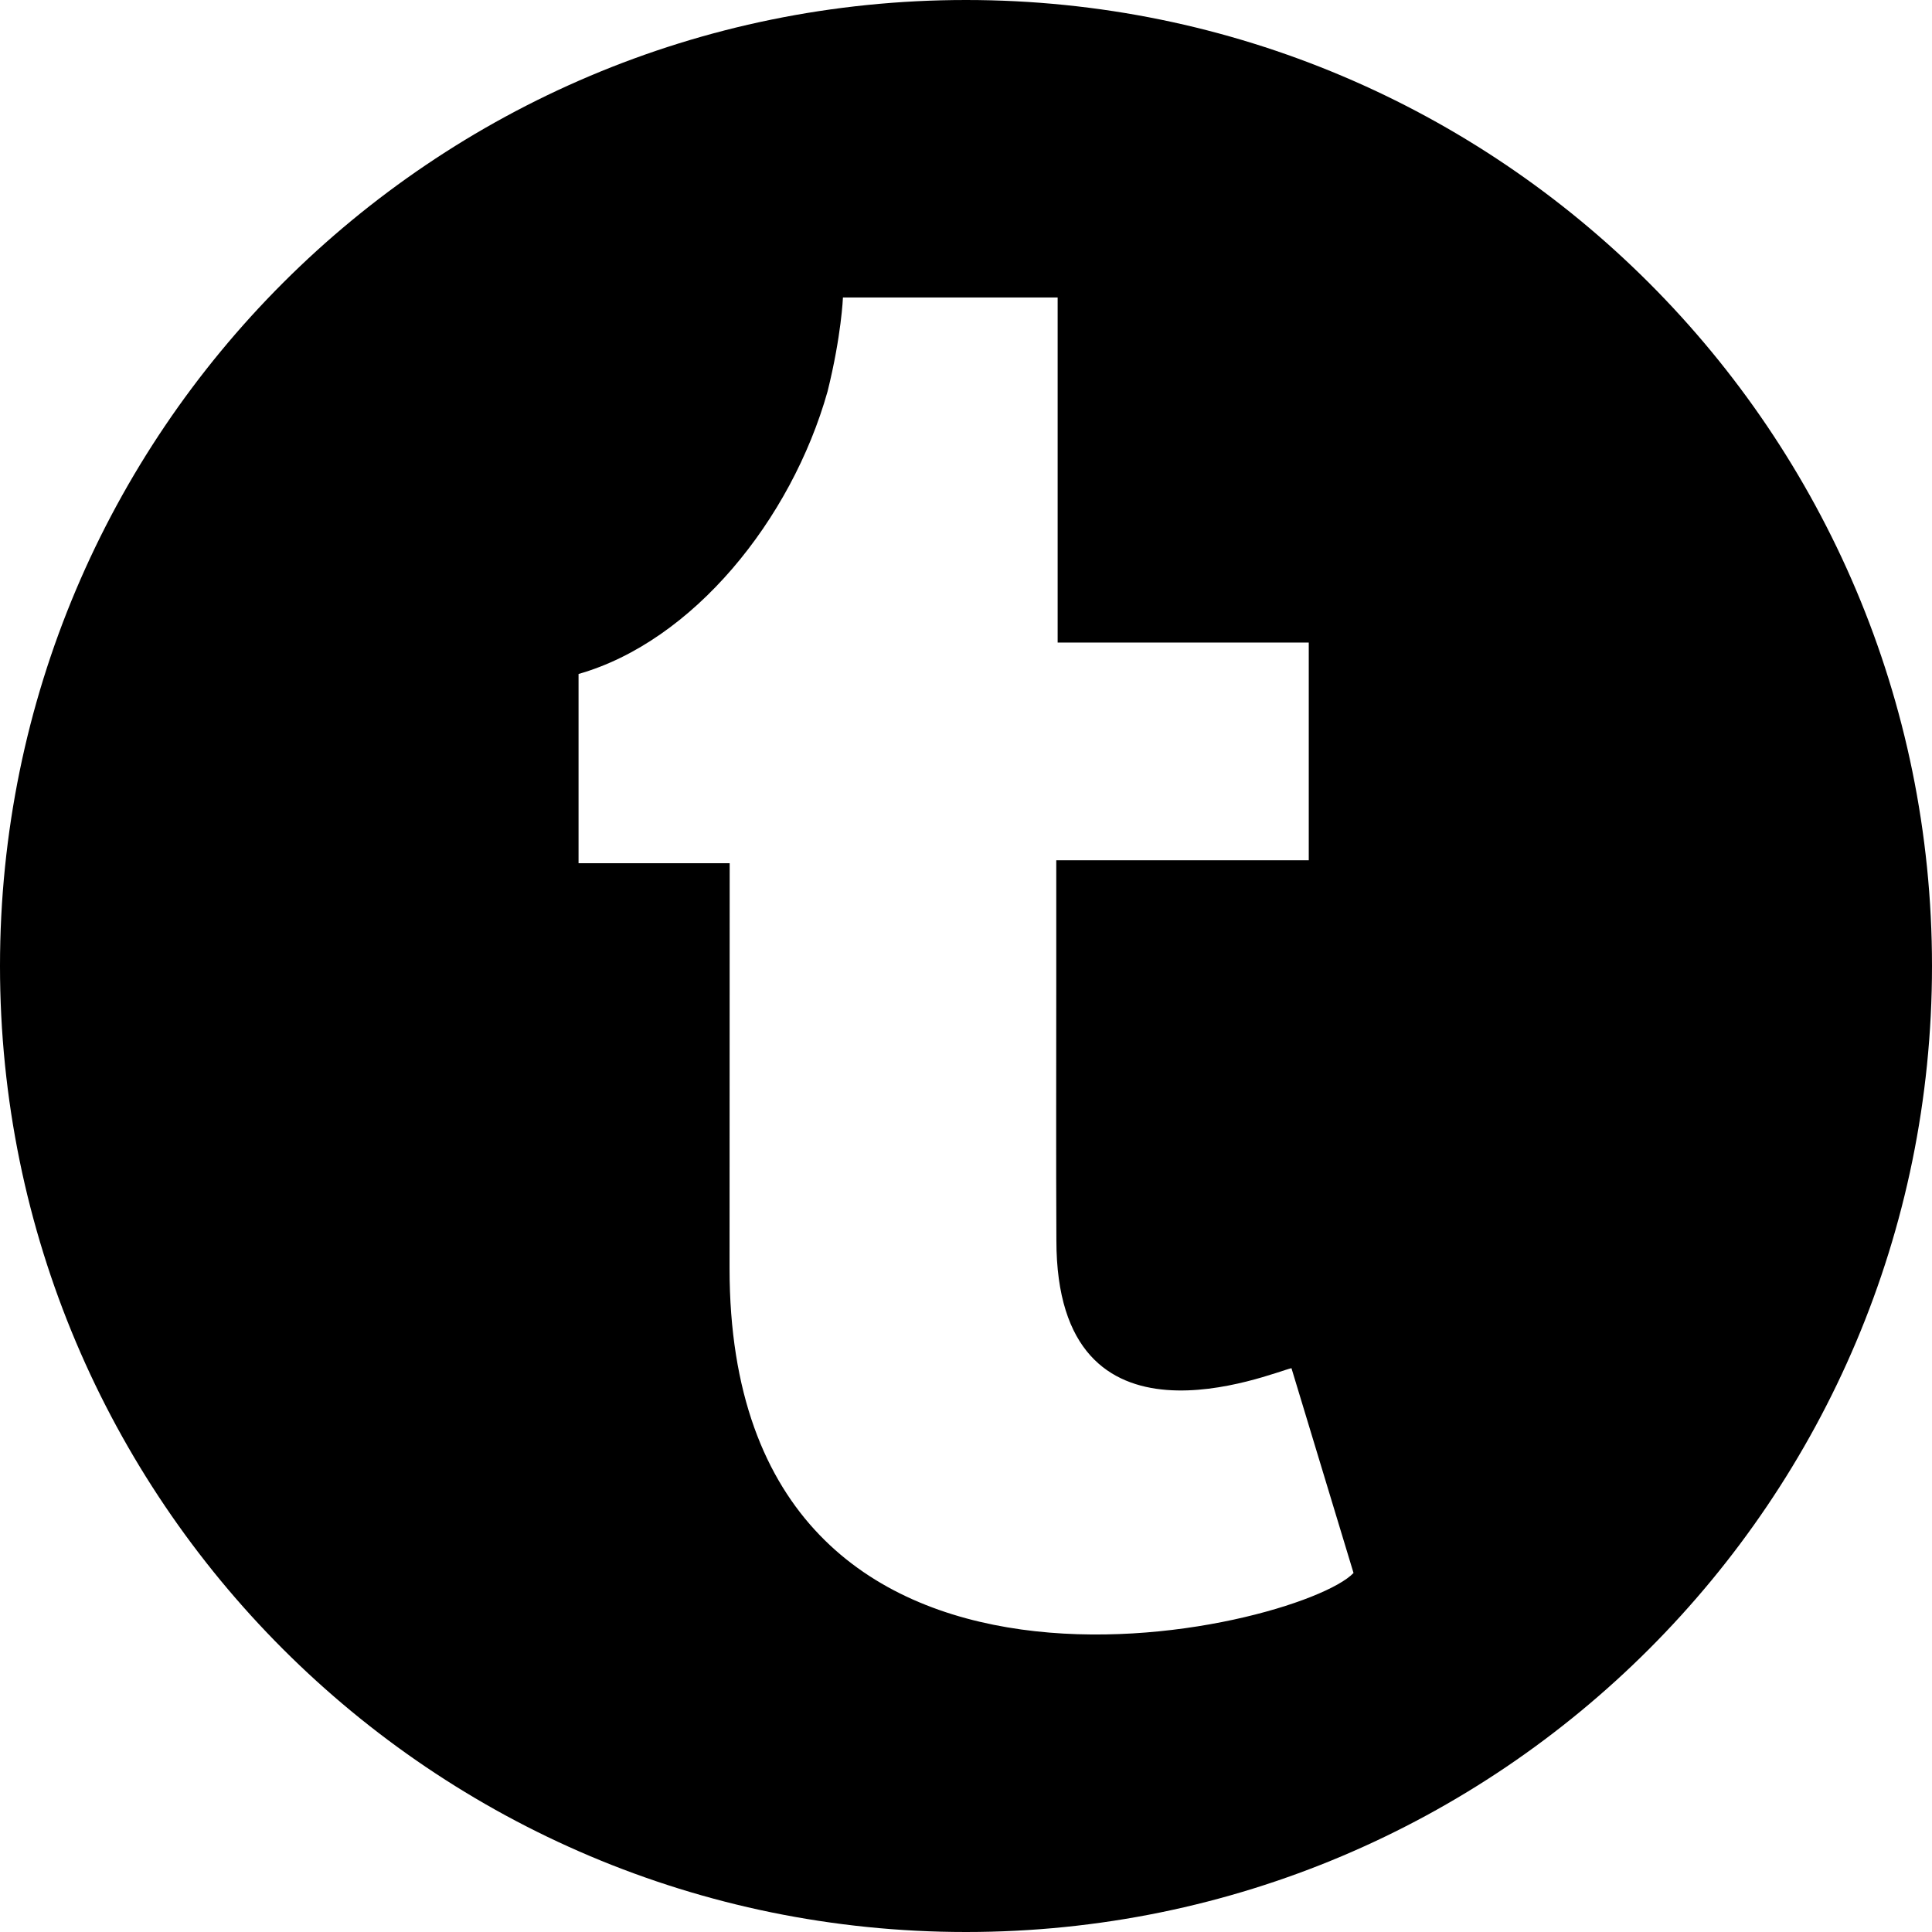
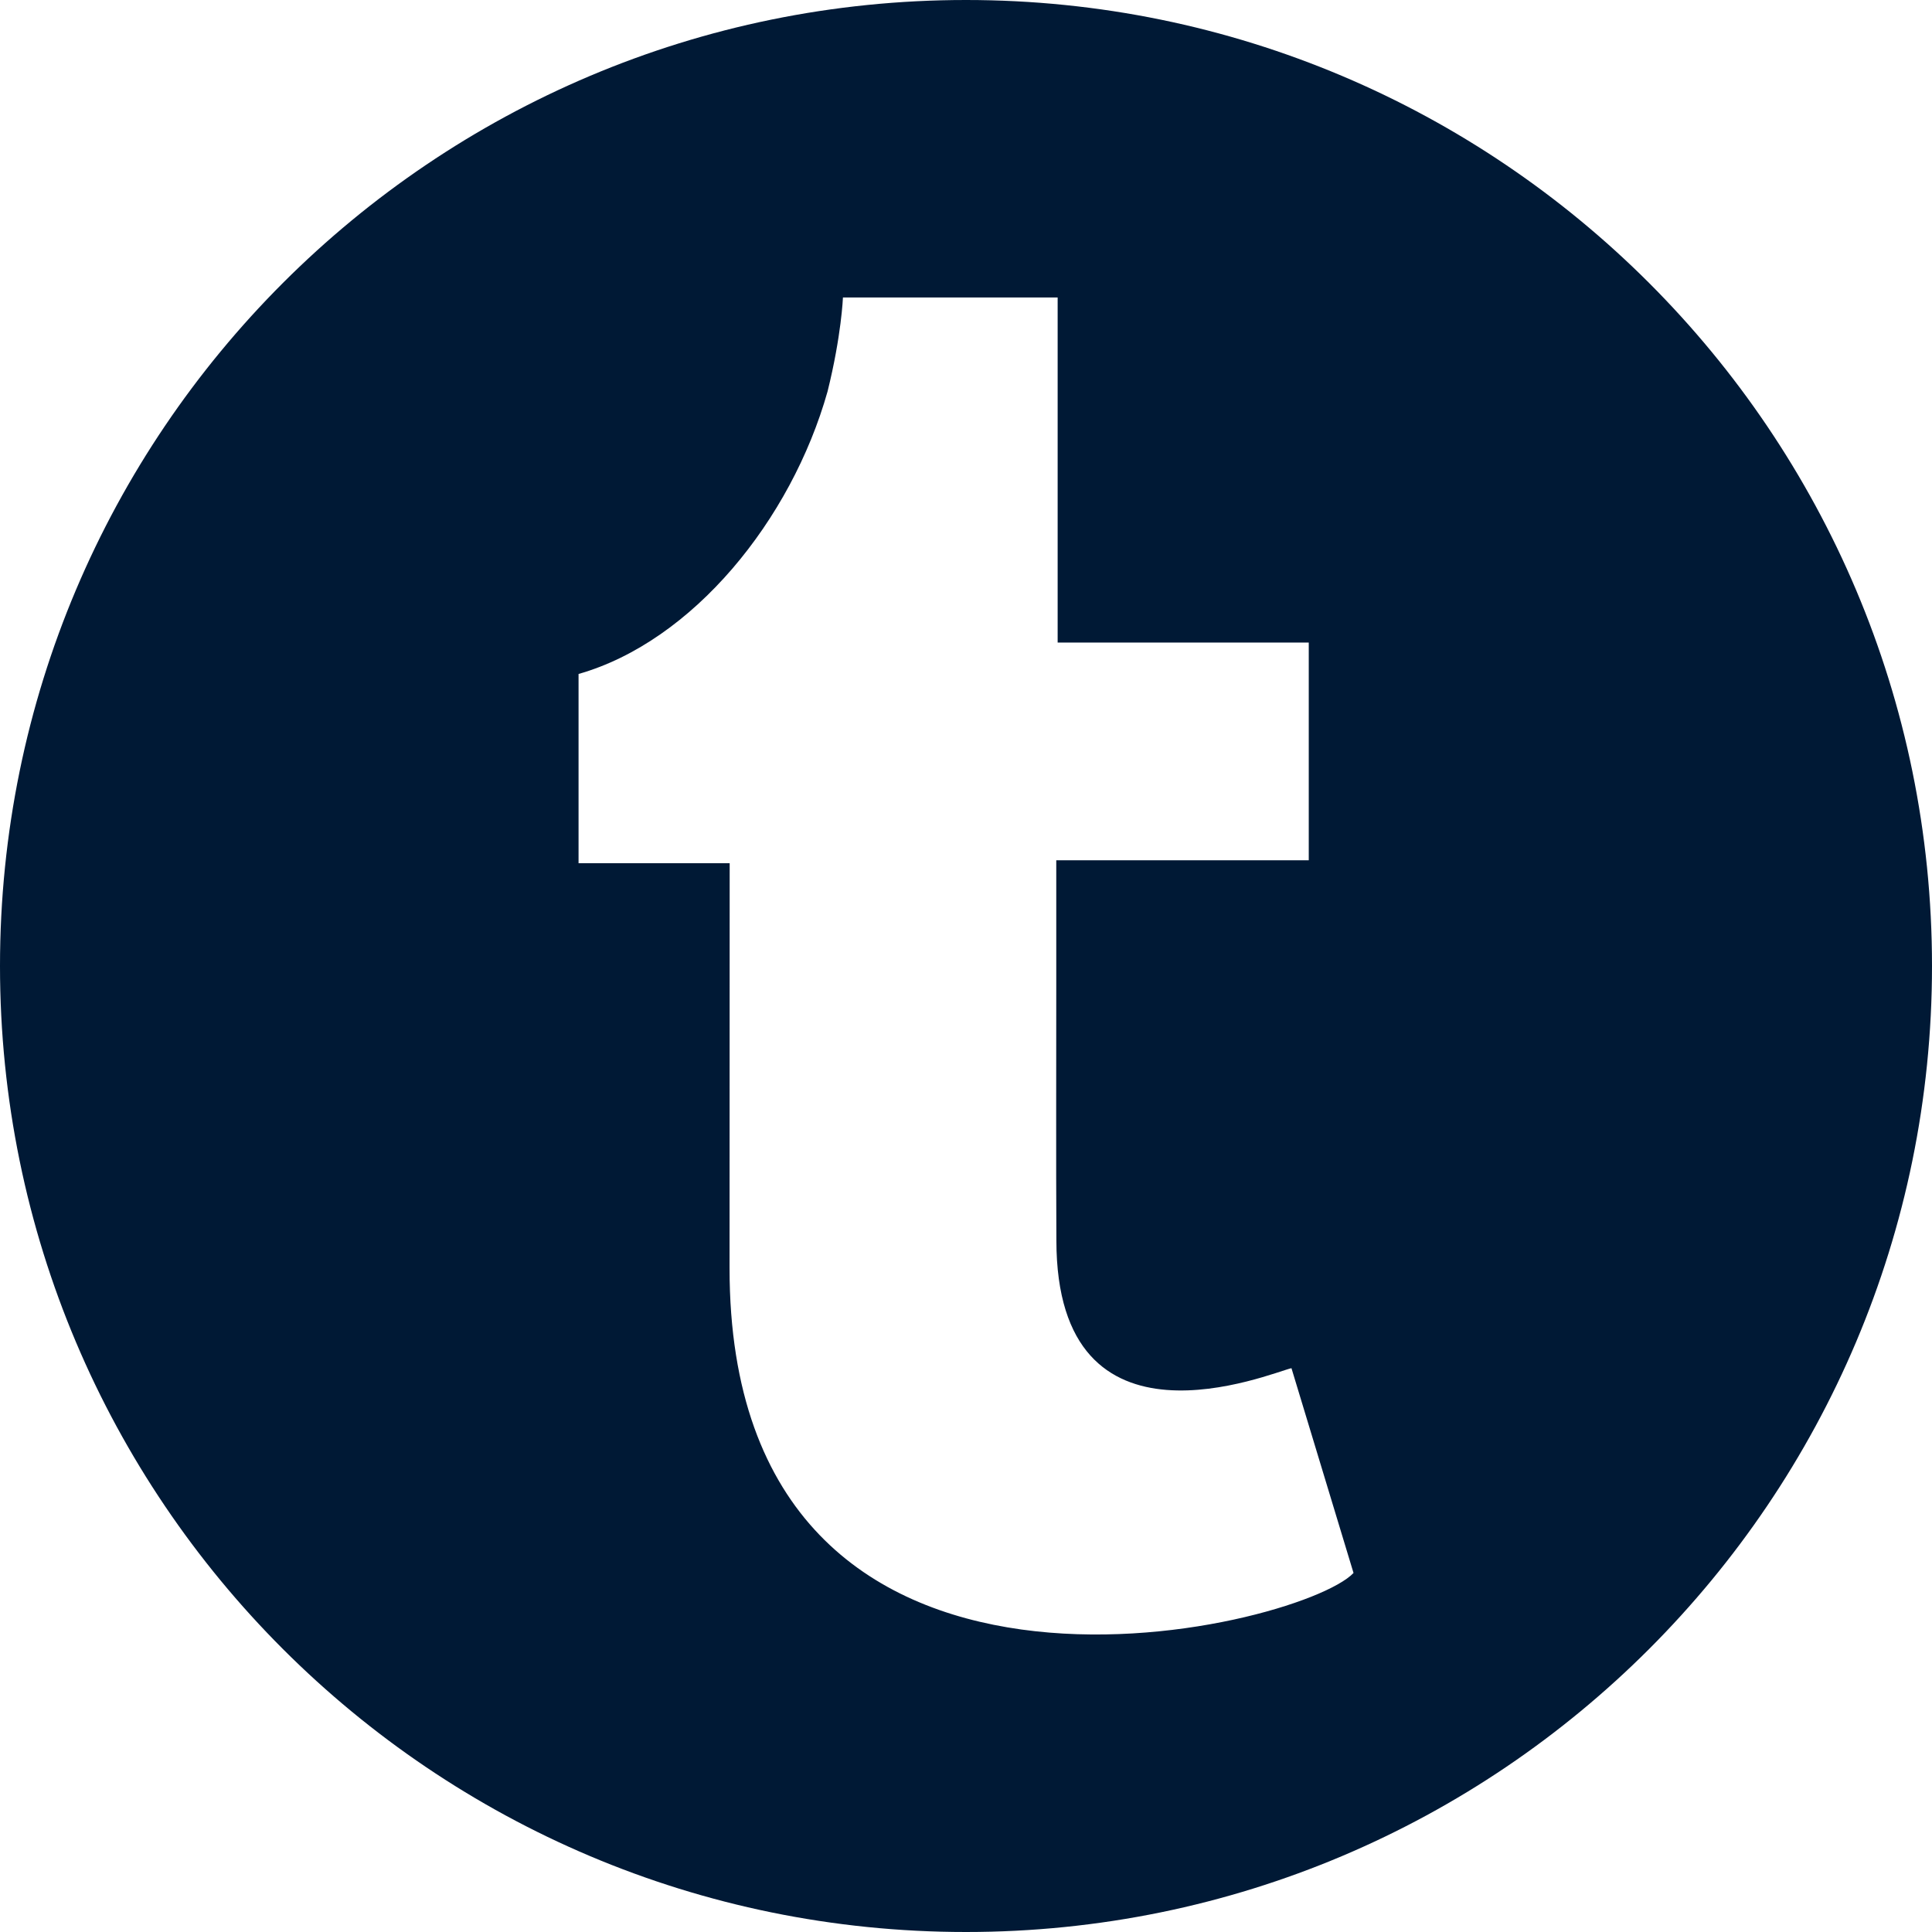
- <svg xmlns="http://www.w3.org/2000/svg" version="1.1" id="Capa_1" x="0px" y="0px" width="97.75px" height="97.75px" viewBox="0 0 97.75 97.75" style="enable-background:new 0 0 97.75 97.75;" xml:space="preserve">
+ <svg xmlns="http://www.w3.org/2000/svg" version="1.1" id="Capa_1" x="0px" y="0px" width="97.75px" height="97.75px" viewBox="0 0 97.75 97.75" fill="#001935" style="enable-background:new 0 0 97.75 97.75;" xml:space="preserve">
  <g>
    <path d="M48.875,0C21.883,0,0,21.882,0,48.875S21.883,97.75,48.875,97.75S97.75,75.868,97.75,48.875S75.867,0,48.875,0z    M36.912,64.17l0.006-20.496c-2.891,0-5.045,0-7.646,0c0-3.322,0-6.252,0-9.574c5.777-1.646,10.762-7.786,12.598-14.292   c0.705-2.834,0.779-4.757,0.779-4.757s8.857,0,10.863,0c0,5.862,0,11.732,0,17.458c4.346,0,8.41,0,12.705,0v11.017   c-4.064,0-8.209,0-12.775,0c0,2.207,0,4.49,0,6.378c0.002,4.281-0.016,8.564,0.006,12.847c0,11.349,10.9,6.688,11.894,6.472   l3.14,10.362C65.764,82.46,36.912,89.477,36.912,64.17z" />
  </g>
  <g>
</g>
  <g>
</g>
  <g>
</g>
  <g>
</g>
  <g>
</g>
  <g>
</g>
  <g>
</g>
  <g>
</g>
  <g>
</g>
  <g>
</g>
  <g>
</g>
  <g>
</g>
  <g>
</g>
  <g>
</g>
  <g>
</g>
</svg>
